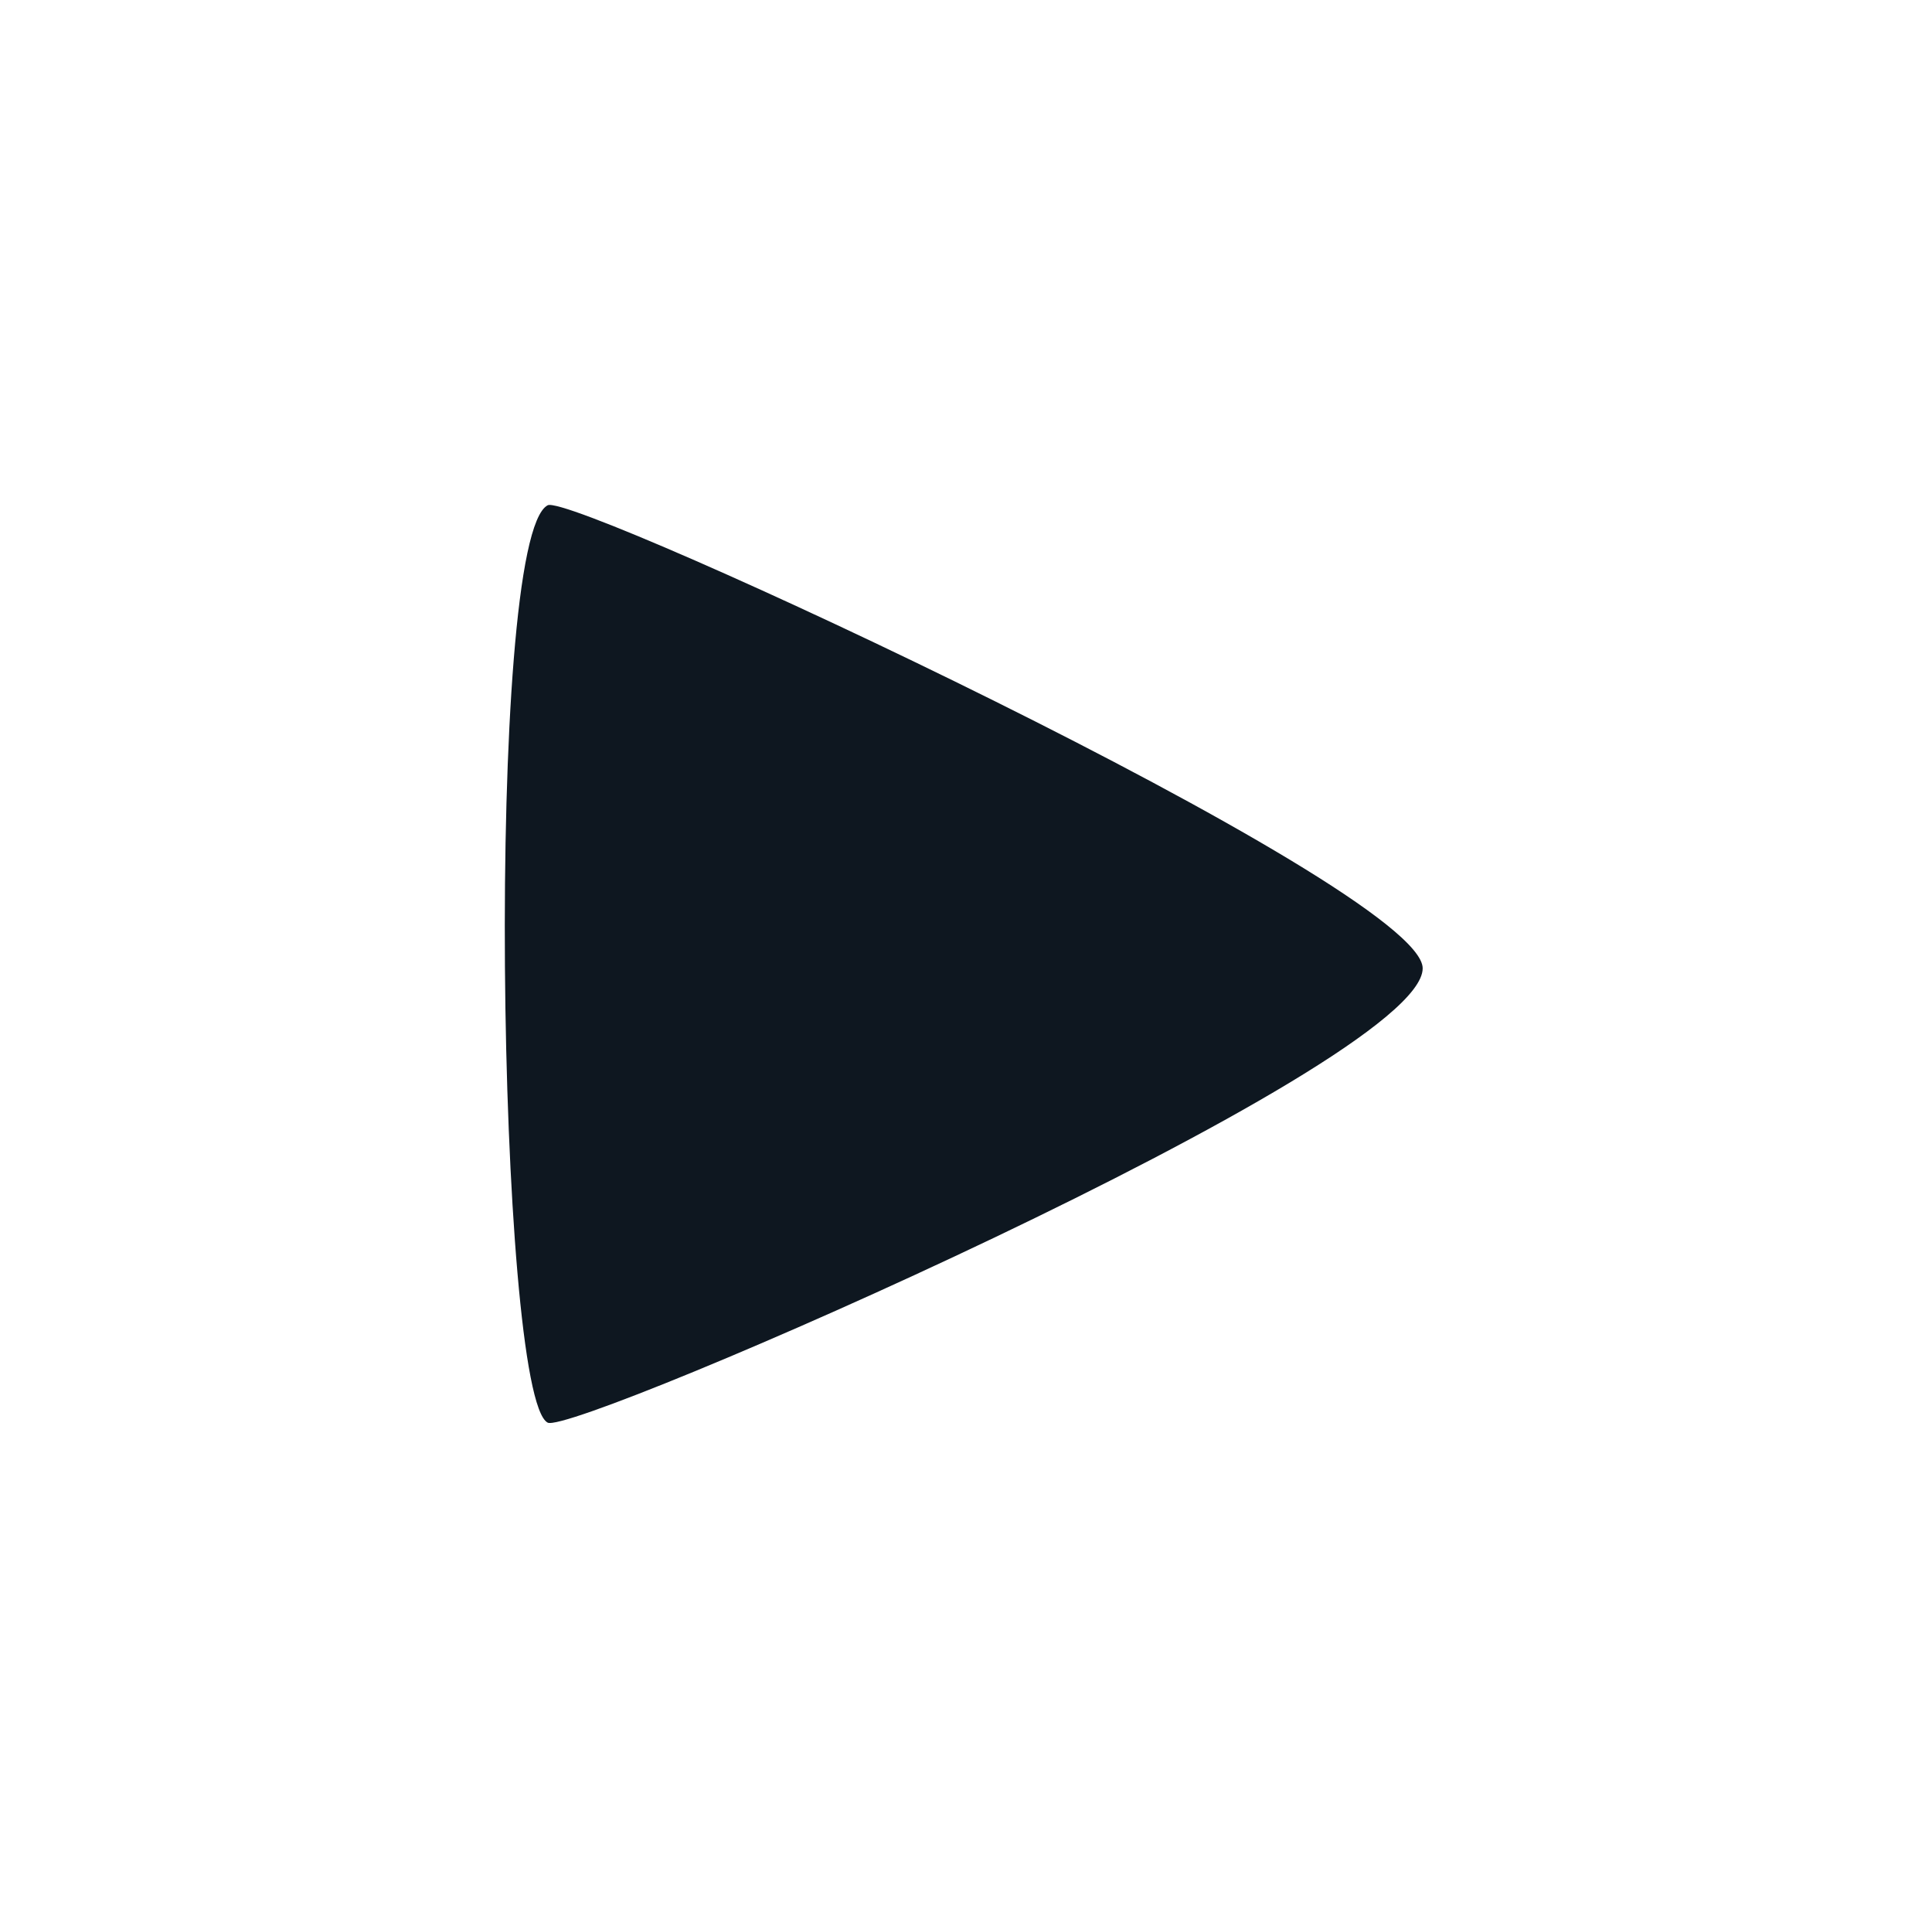
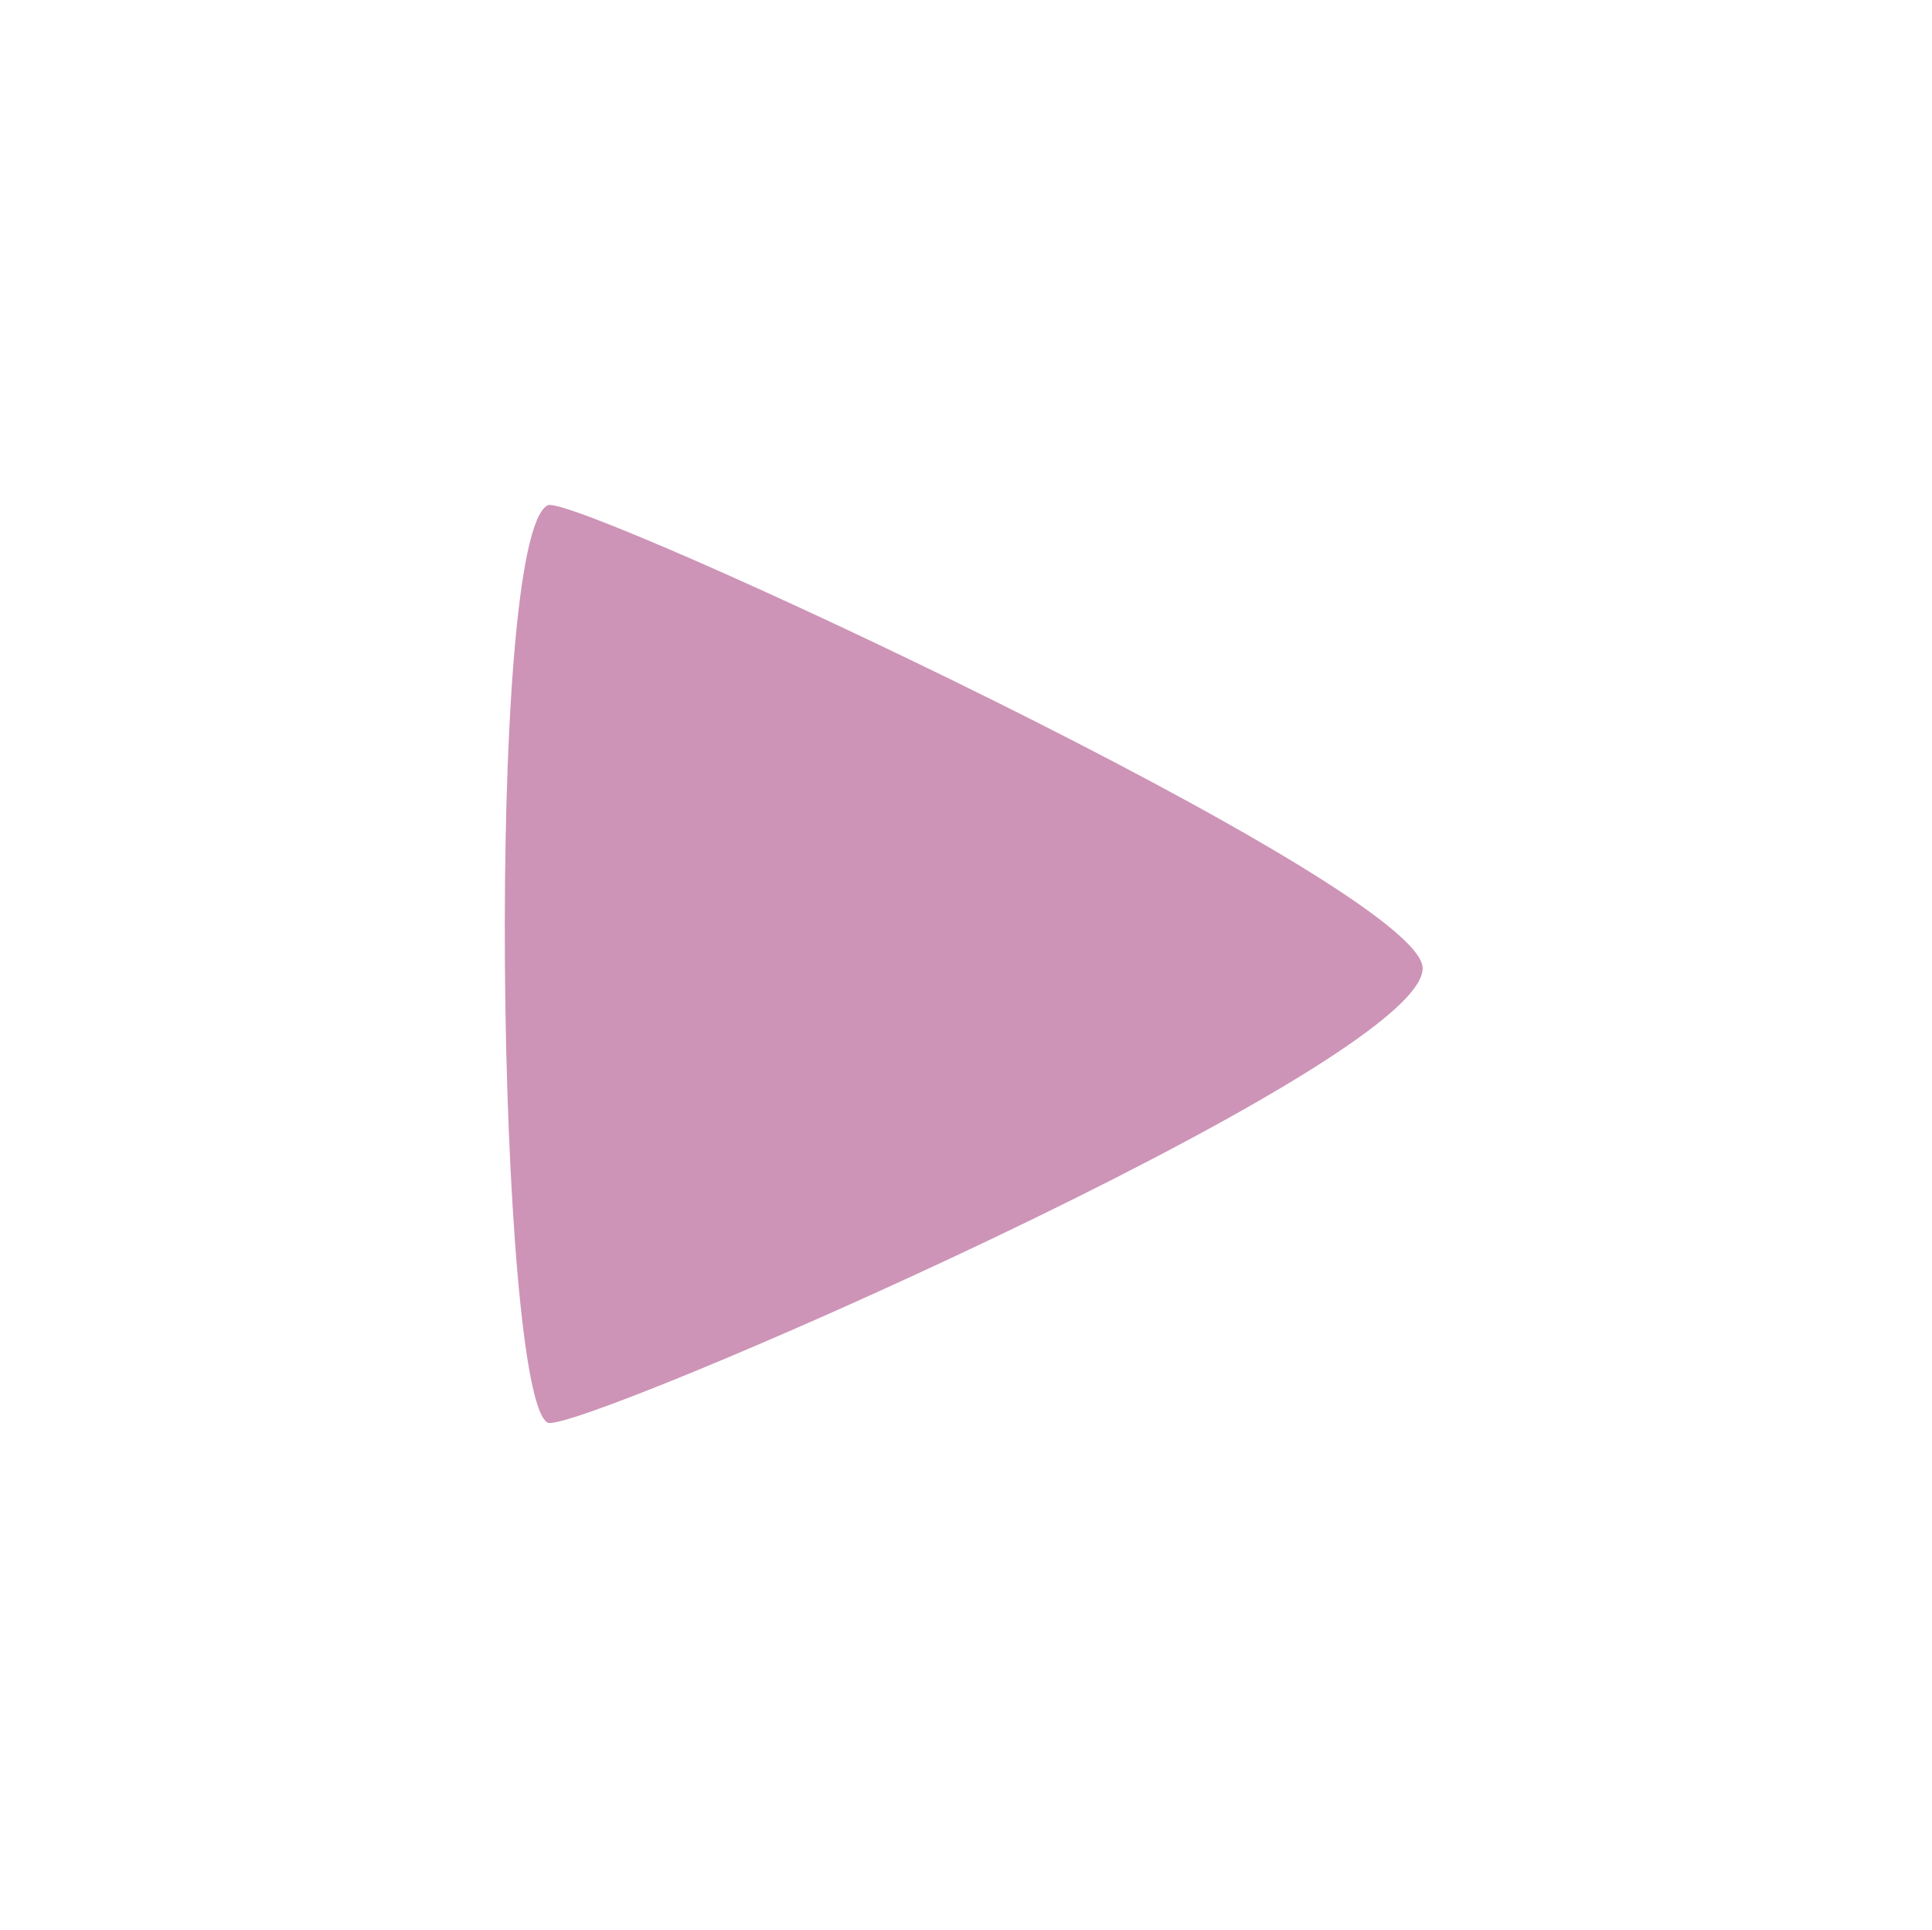
<svg xmlns="http://www.w3.org/2000/svg" width="21.049" height="21.022" version="1.1" id="svg946">
  <defs id="defs942">
    <style id="current-color-scheme" type="text/css">
   .ColorScheme-Text { color:#5c616c; } .ColorScheme-Highlight { color:#367bf0; } .ColorScheme-NeutralText { color:#ffcc44; } .ColorScheme-PositiveText { color:#3db47e; } .ColorScheme-NegativeText { color:#dd4747; }
  </style>
  </defs>
-   <path style="fill:#0e1720;fill-opacity:1;stroke-width:1.851" d="m 5.967,5.504 c -0.692,0.359 -0.55,9.707 0,9.993 C 6.248,15.642 15.5,11.62 15.5,10.548 15.5,9.656 6.244,5.36 5.967,5.504 Z" id="path275" />
+   <path style="fill:#cd94b7;fill-opacity:1;stroke-width:1.851" d="m 5.967,5.504 c -0.692,0.359 -0.55,9.707 0,9.993 C 6.248,15.642 15.5,11.62 15.5,10.548 15.5,9.656 6.244,5.36 5.967,5.504 Z" id="path275" />
  <rect style="fill:none;stroke-width:2.301" id="rect2080" width="21.049" height="21.022" x="0" y="0" ry="1.524" />
</svg>
